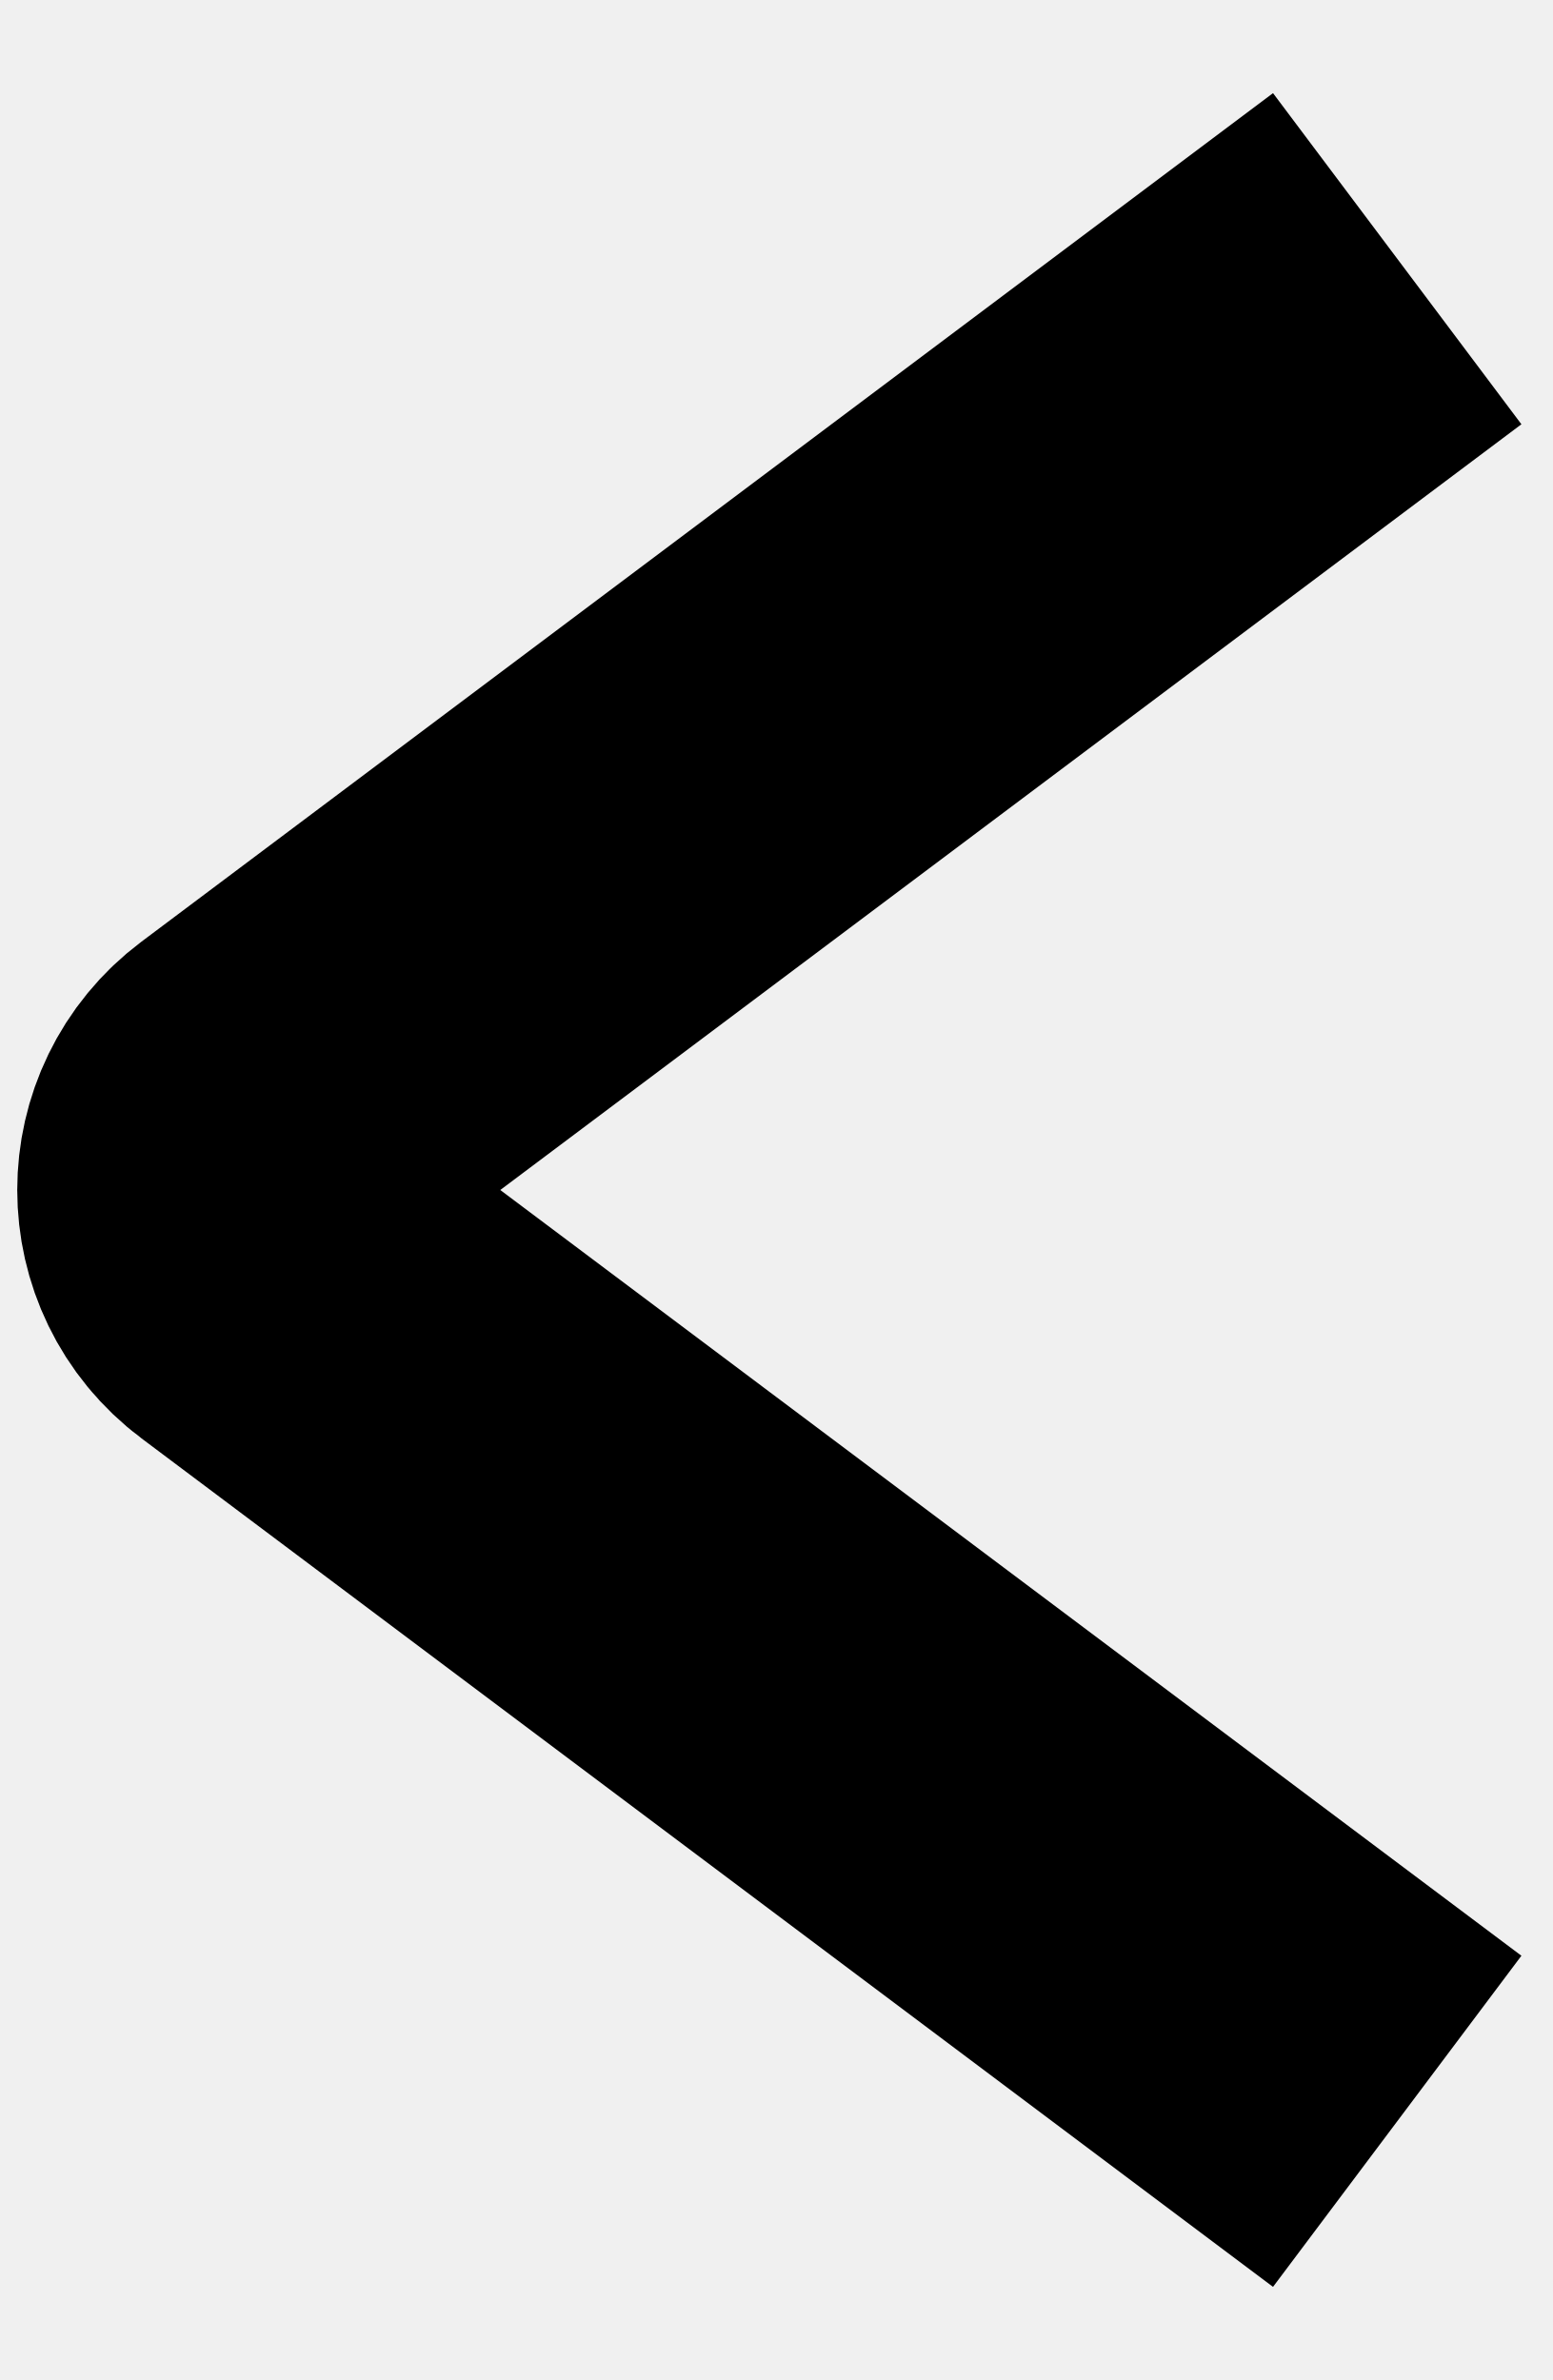
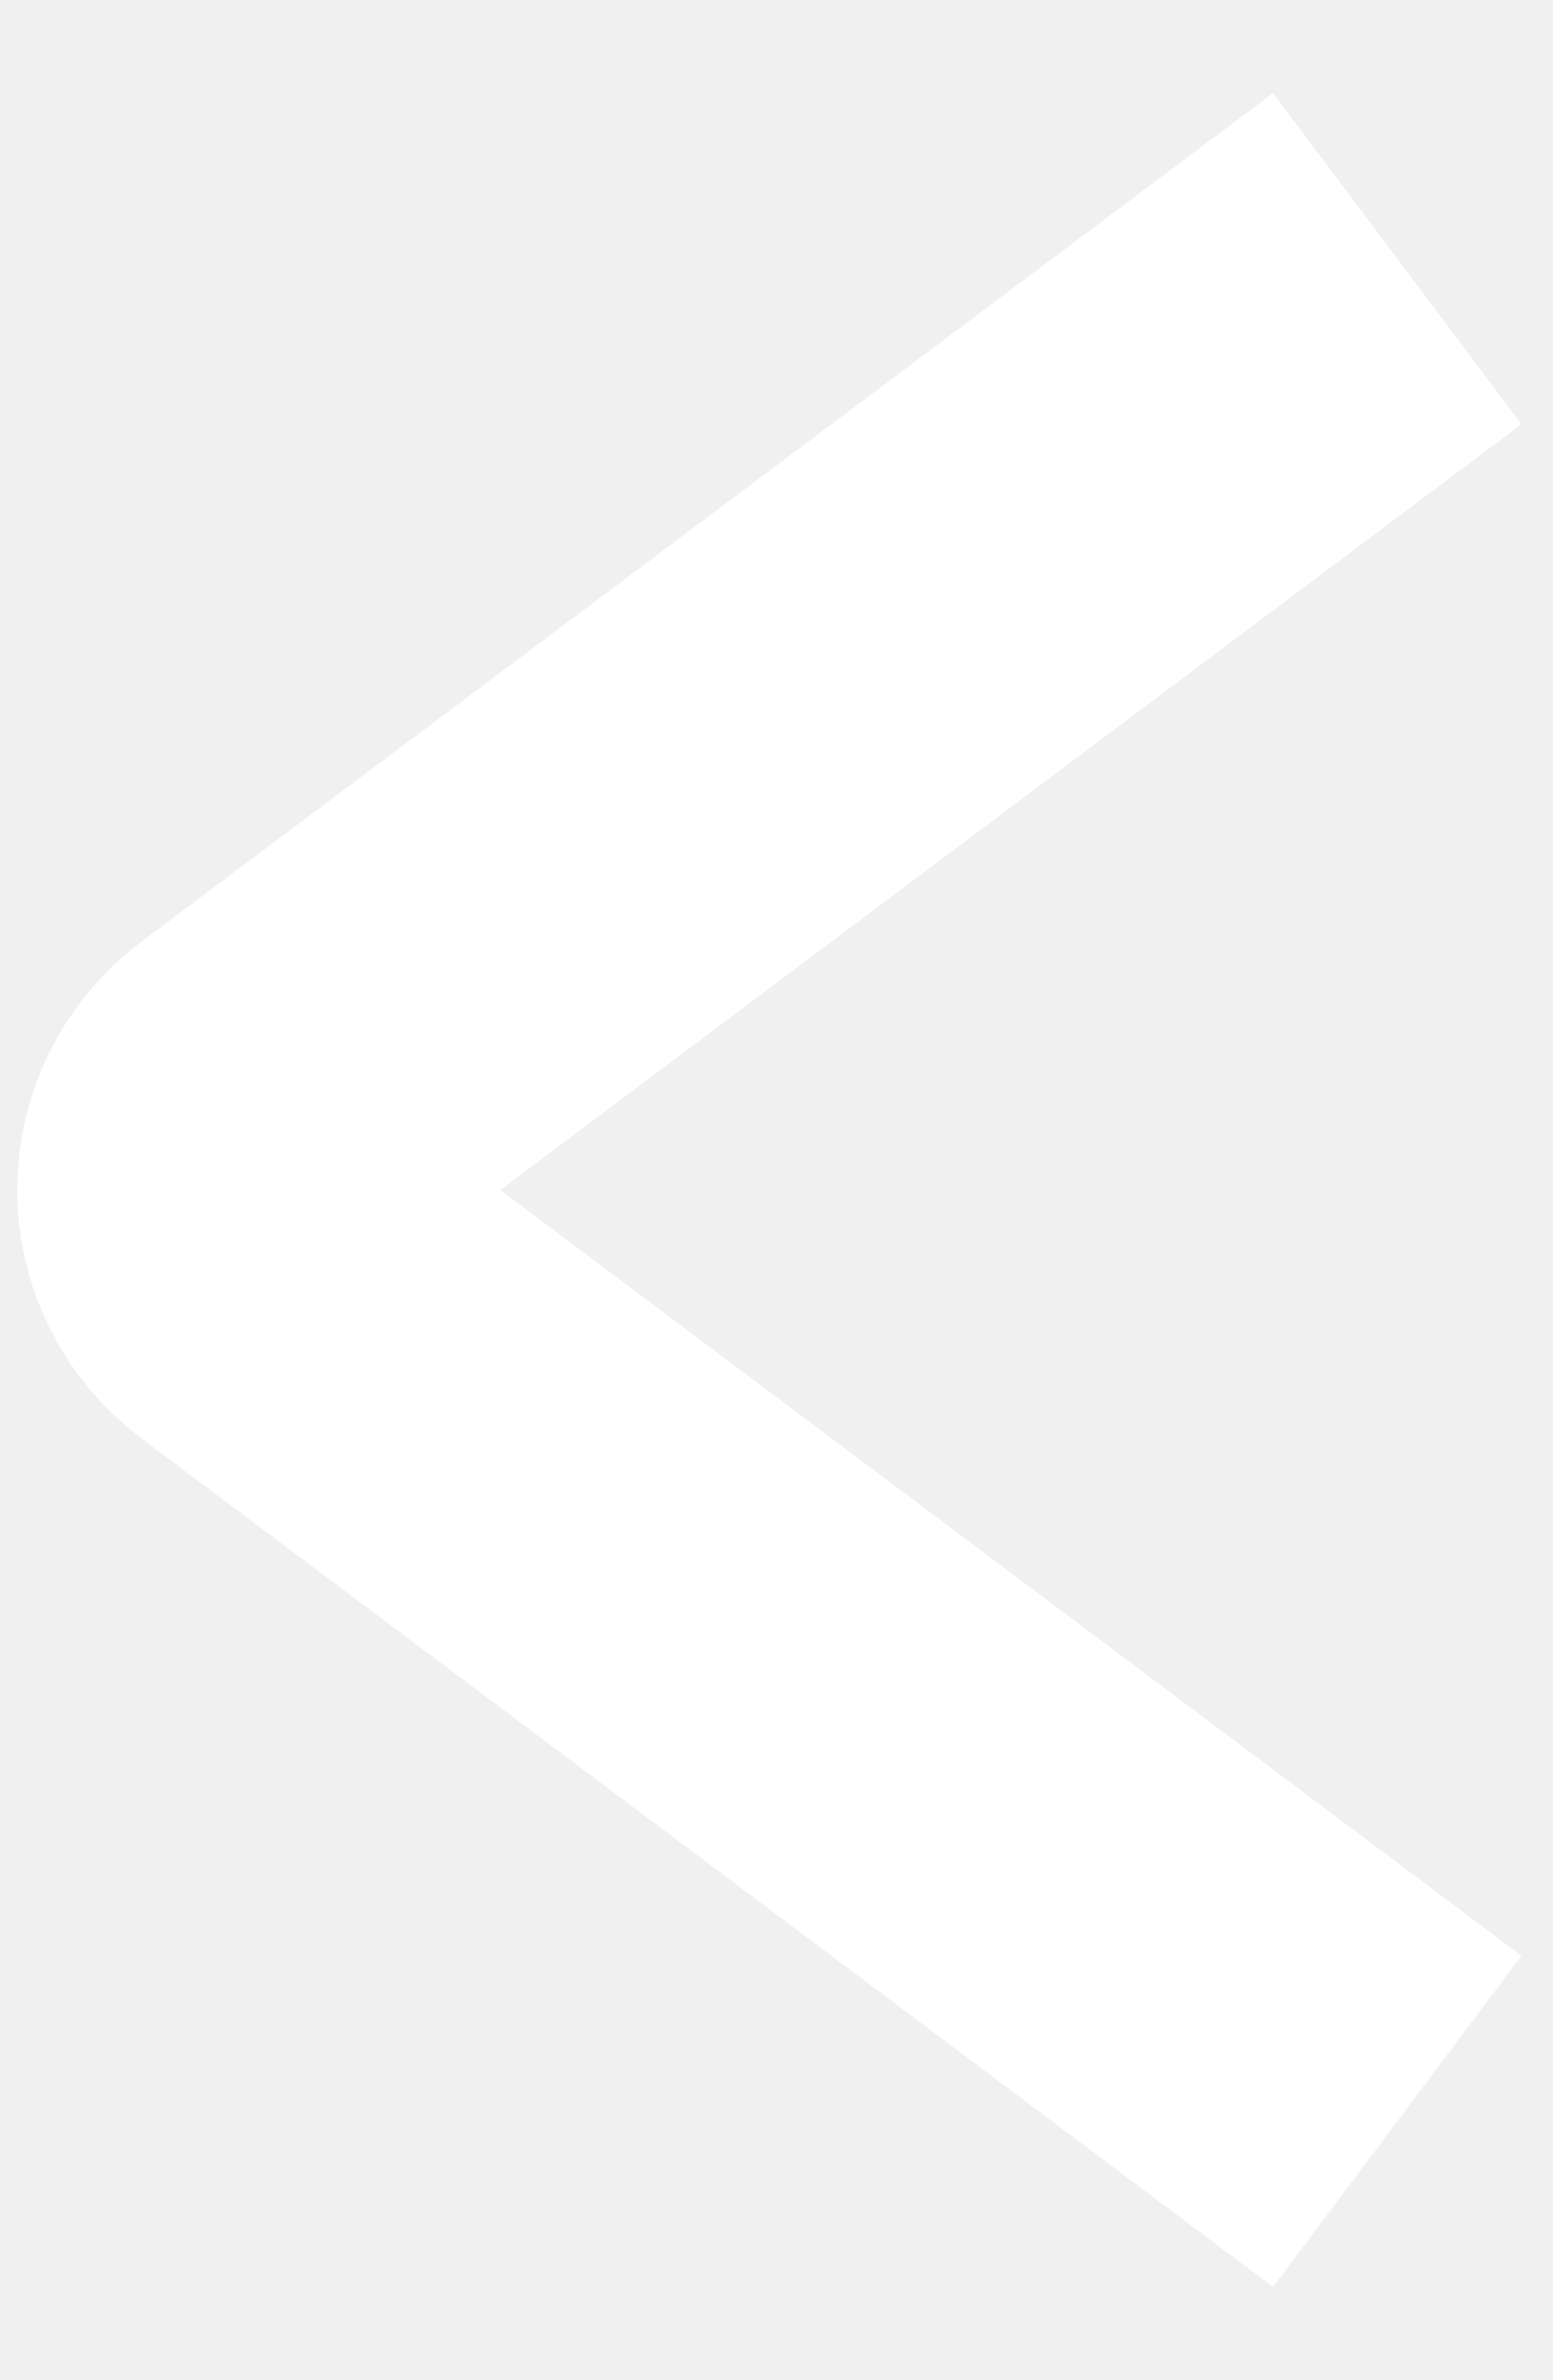
<svg xmlns="http://www.w3.org/2000/svg" width="15" height="23" viewBox="0 0 15 23" fill="none">
-   <path d="M13.5 2.5L2.567 10.7C2.033 11.1 2.033 11.9 2.567 12.3L13.5 20.5" stroke="black" stroke-width="4" />
+   <path d="M13.5 2.5L2.567 10.7C2.033 11.1 2.033 11.9 2.567 12.3L13.5 20.5" stroke="white" stroke-width="4" />
</svg>
